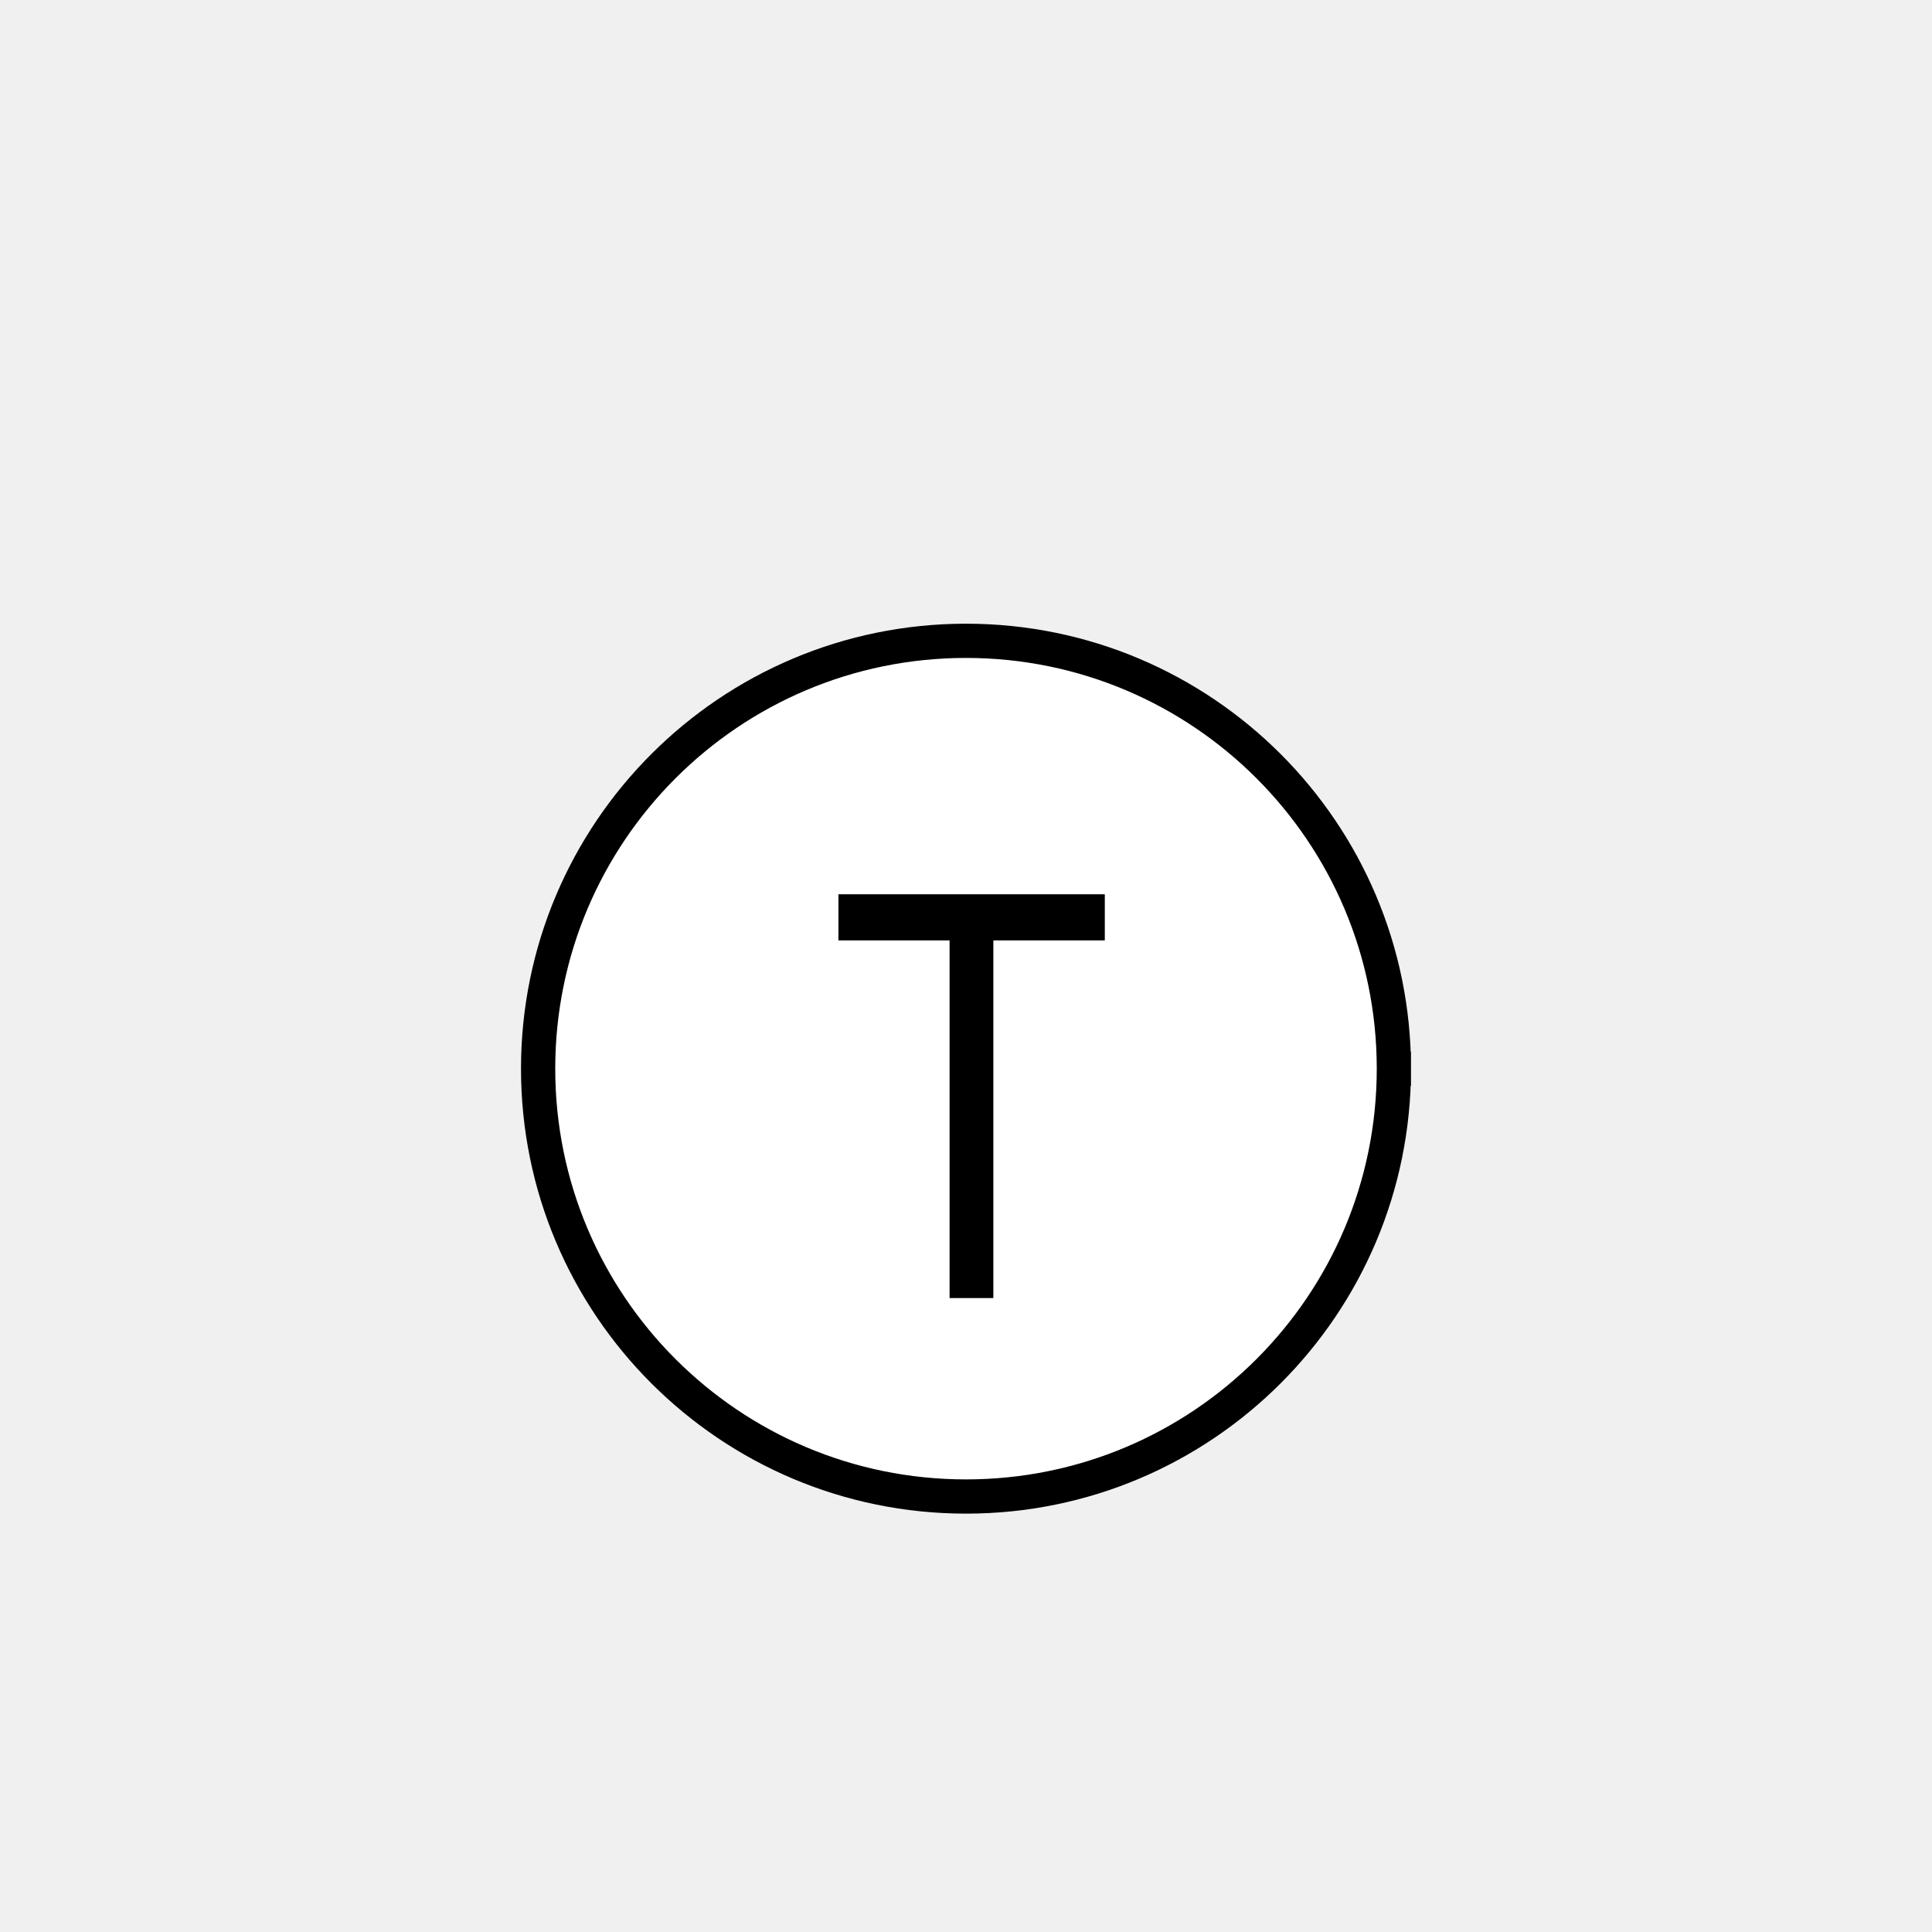
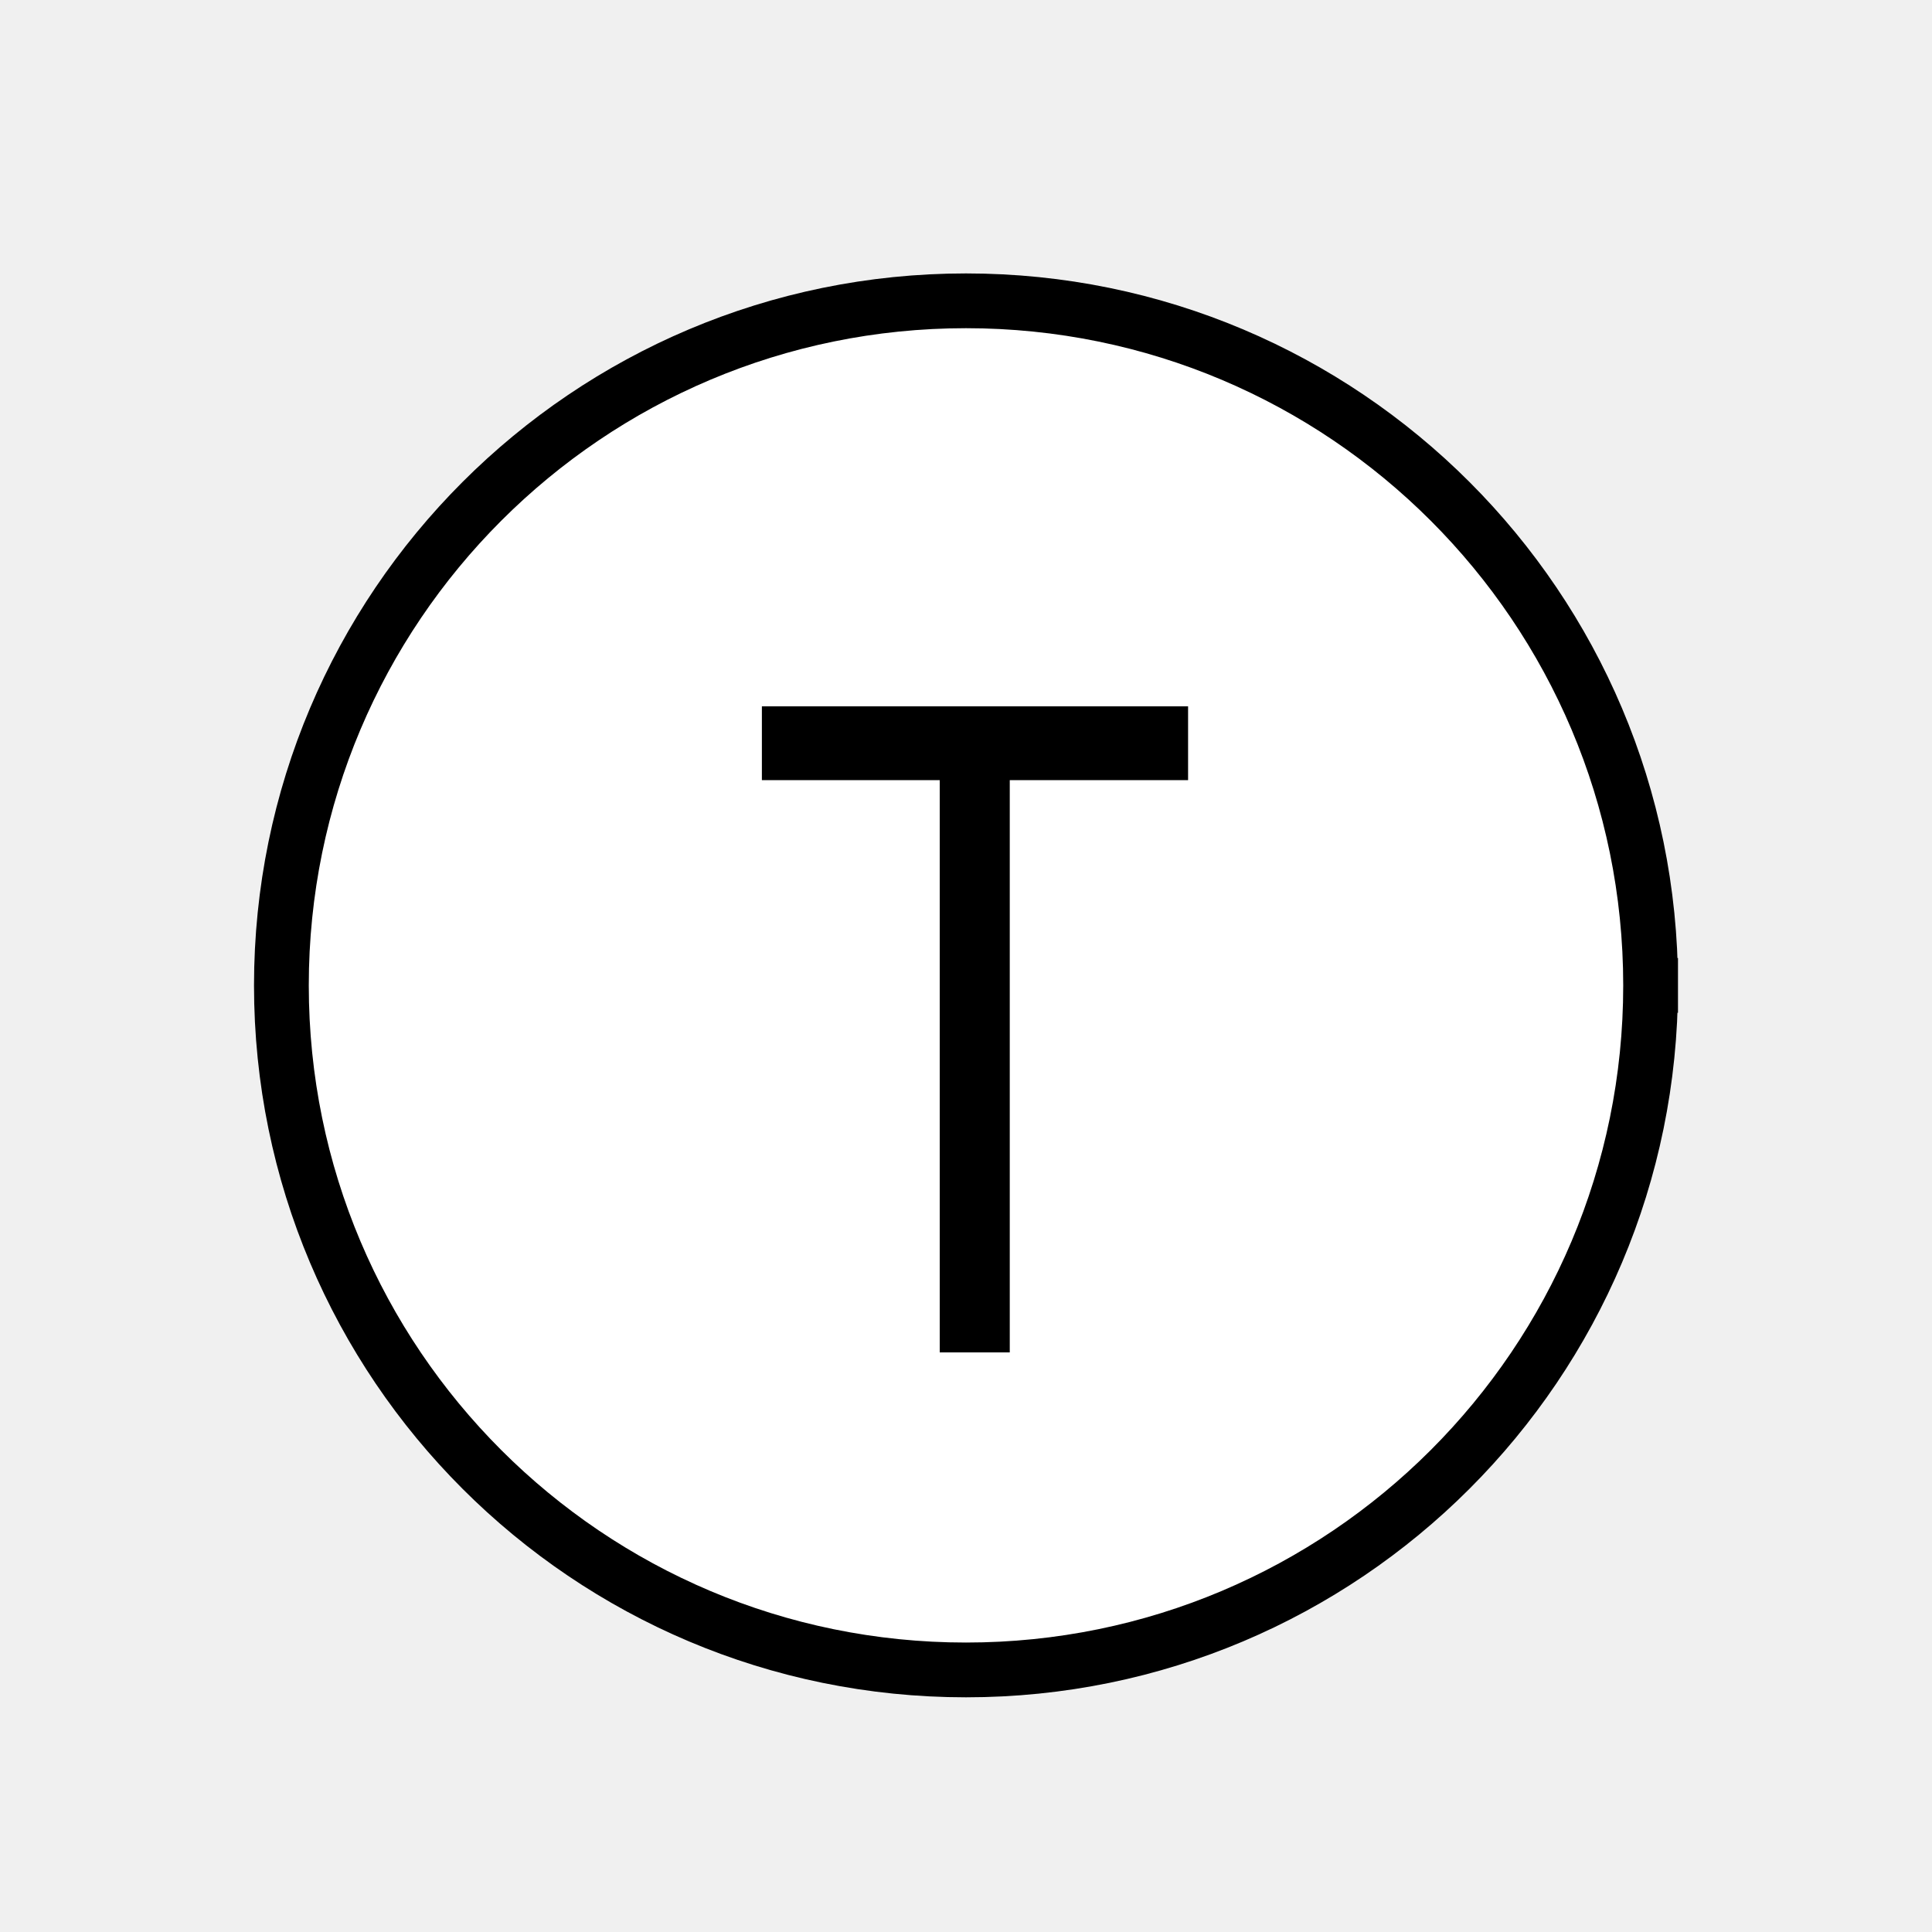
- <svg xmlns="http://www.w3.org/2000/svg" width="11.289mm" height="11.289mm" viewBox="0 0 32 32" version="1.2" baseProfile="tiny">
+ <svg xmlns="http://www.w3.org/2000/svg" width="32" height="32" viewBox="6 12 20 11" version="1.2" baseProfile="tiny">
  <defs>
</defs>
  <g fill="none" stroke="black" stroke-width="1" fill-rule="evenodd" stroke-linecap="square" stroke-linejoin="bevel">
    <g fill="#ffffff" fill-opacity="1" stroke="#000000" stroke-opacity="1" stroke-width="0.567" stroke-linecap="square" stroke-linejoin="bevel" transform="matrix(1,0,0,1,0,0)" font-family="MS Shell Dlg 2" font-size="8.25" font-weight="400" font-style="normal">
      <path vector-effect="none" fill-rule="evenodd" d="M23.087,17.701 C23.087,21.615 19.914,24.787 16,24.787 C12.086,24.787 8.913,21.615 8.913,17.701 C8.913,13.787 12.086,10.614 16,10.614 C19.914,10.614 23.087,13.787 23.087,17.701 " />
    </g>
    <g fill="#000000" fill-opacity="1" stroke="none" transform="matrix(1,0,0,1,16,16)" font-family="MS Shell Dlg 2" font-size="8.25" font-weight="400" font-style="normal">
      <path vector-effect="none" fill-rule="evenodd" d="M0.453,-0.424 L0.453,5.5 L-0.272,5.5 L-0.272,-0.424 L-2.113,-0.424 L-2.113,-1.188 L2.299,-1.188 L2.299,-0.424 L0.453,-0.424" />
    </g>
    <g fill="#ffffff" fill-opacity="1" stroke="#000000" stroke-opacity="1" stroke-width="0.567" stroke-linecap="square" stroke-linejoin="bevel" transform="matrix(1,0,0,1,0,0)" font-family="MS Shell Dlg 2" font-size="8.25" font-weight="400" font-style="normal">
</g>
  </g>
</svg>
